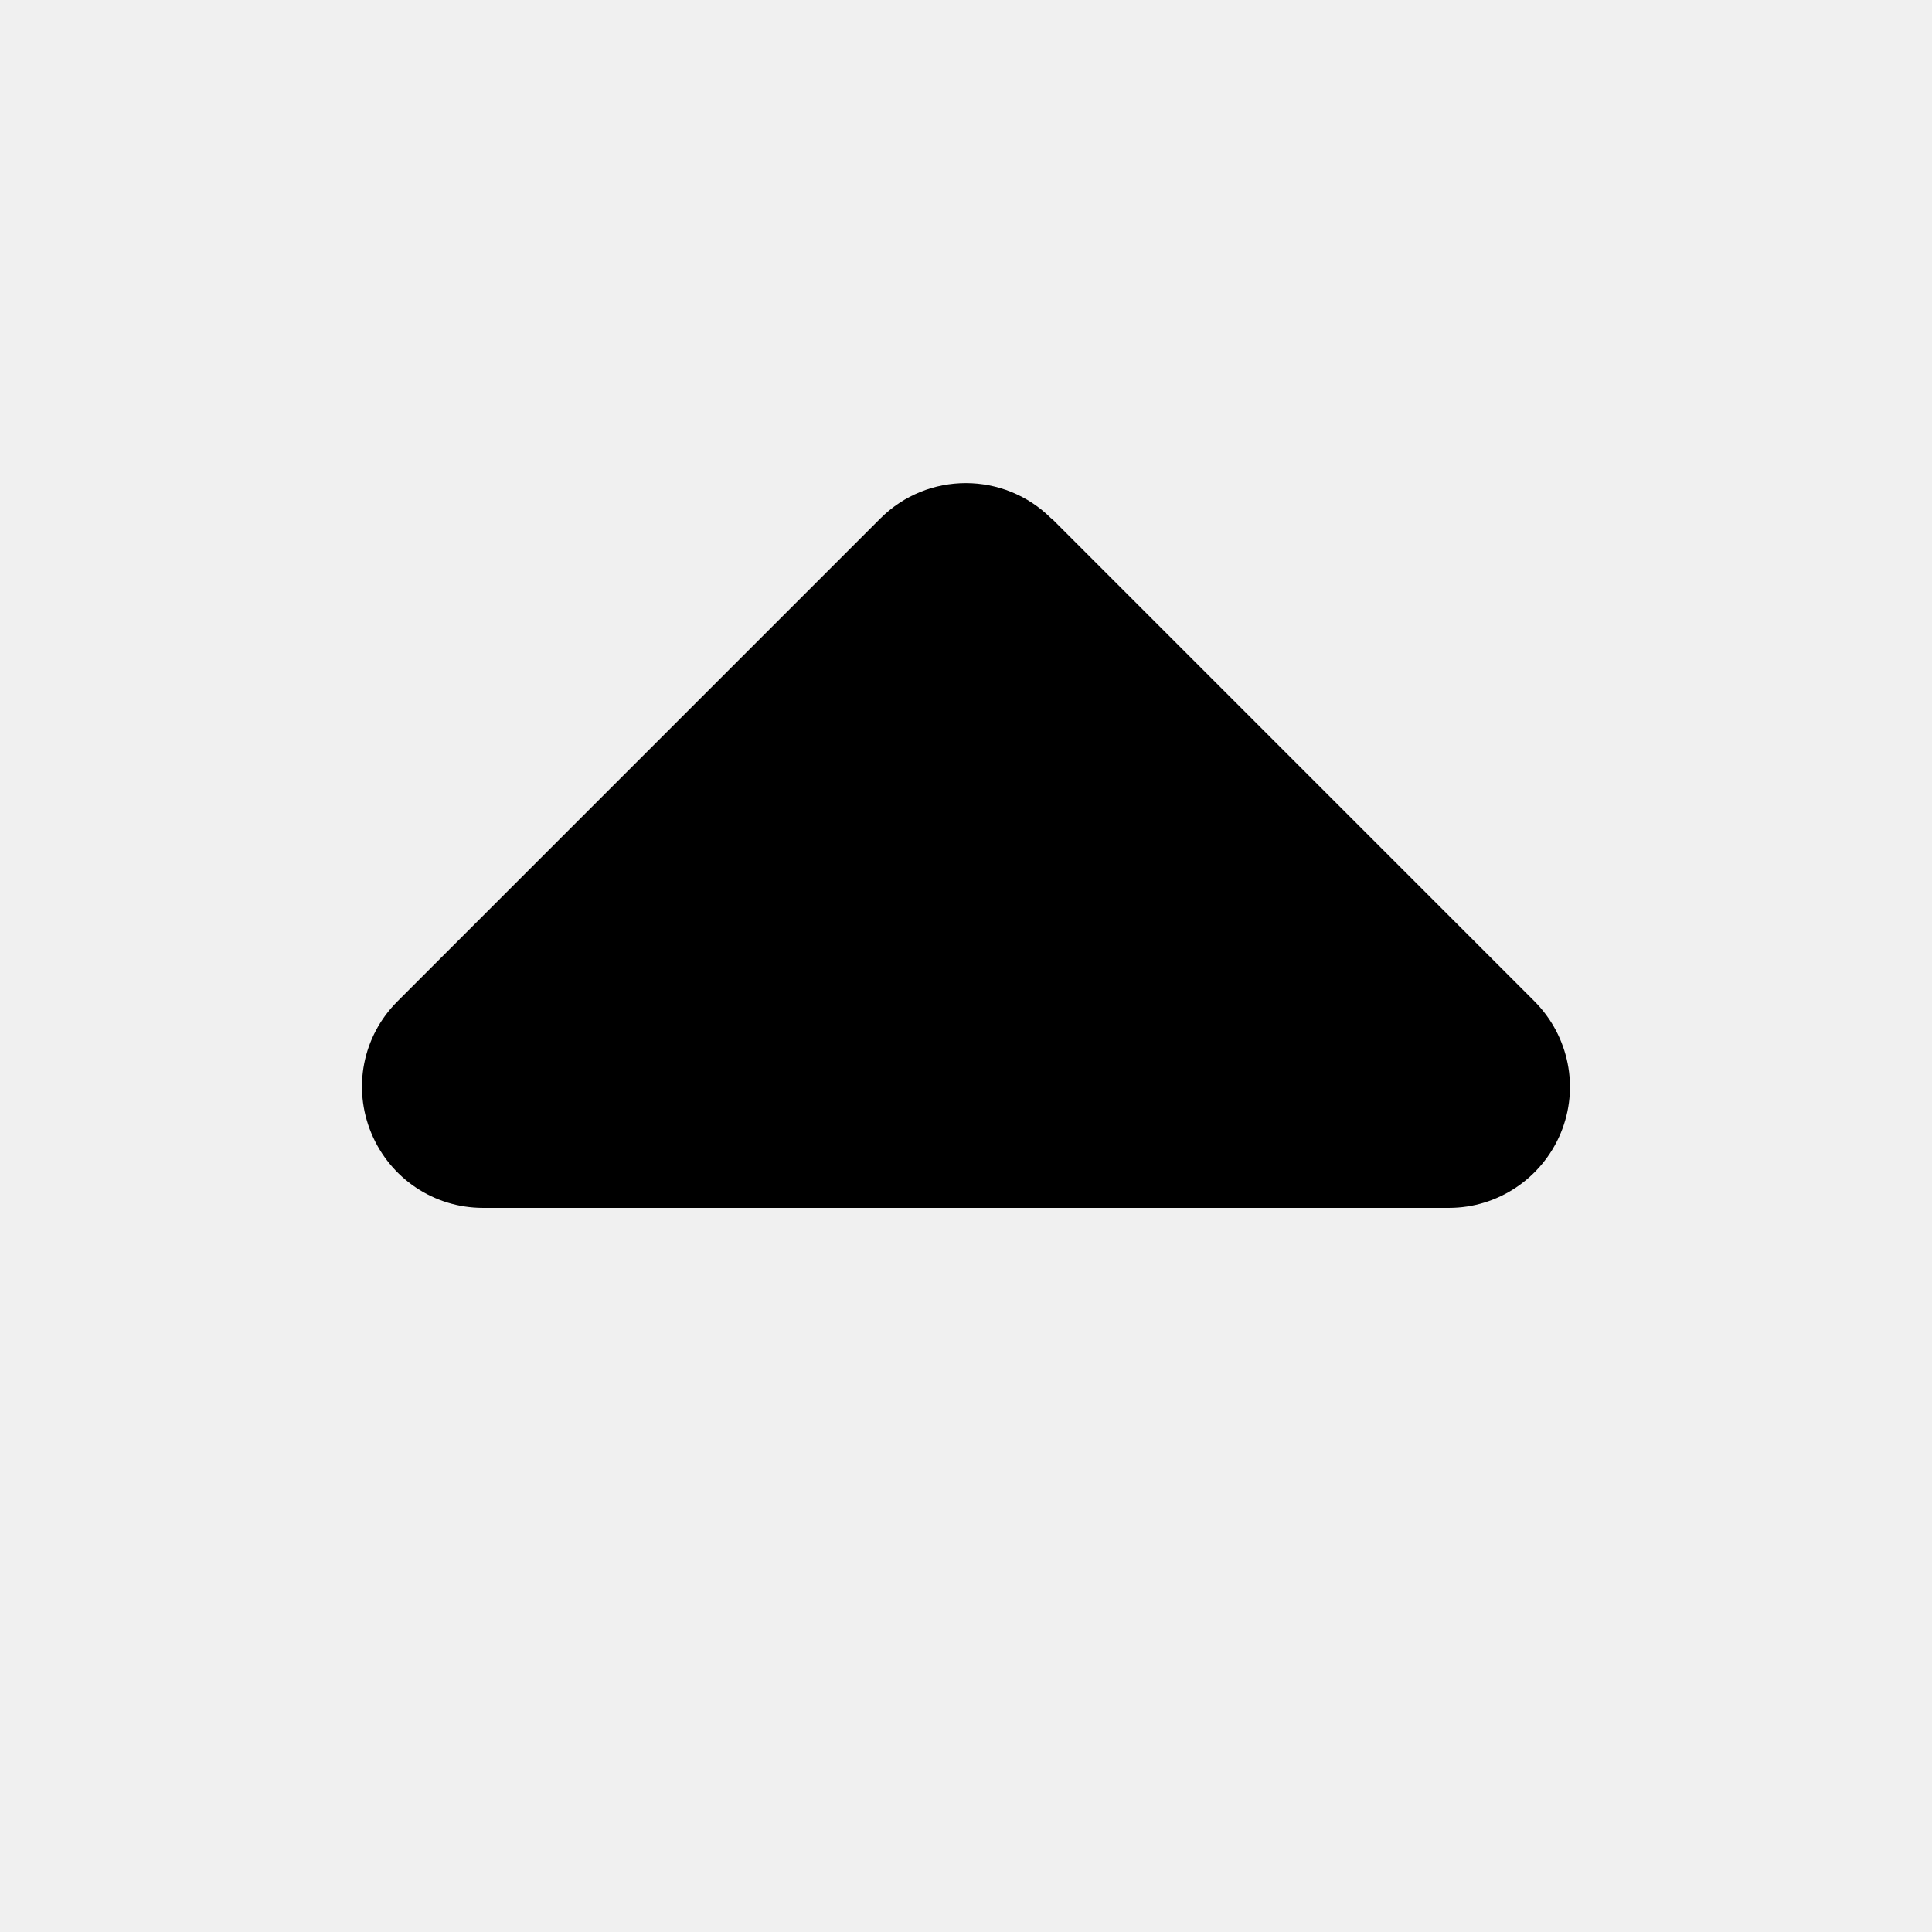
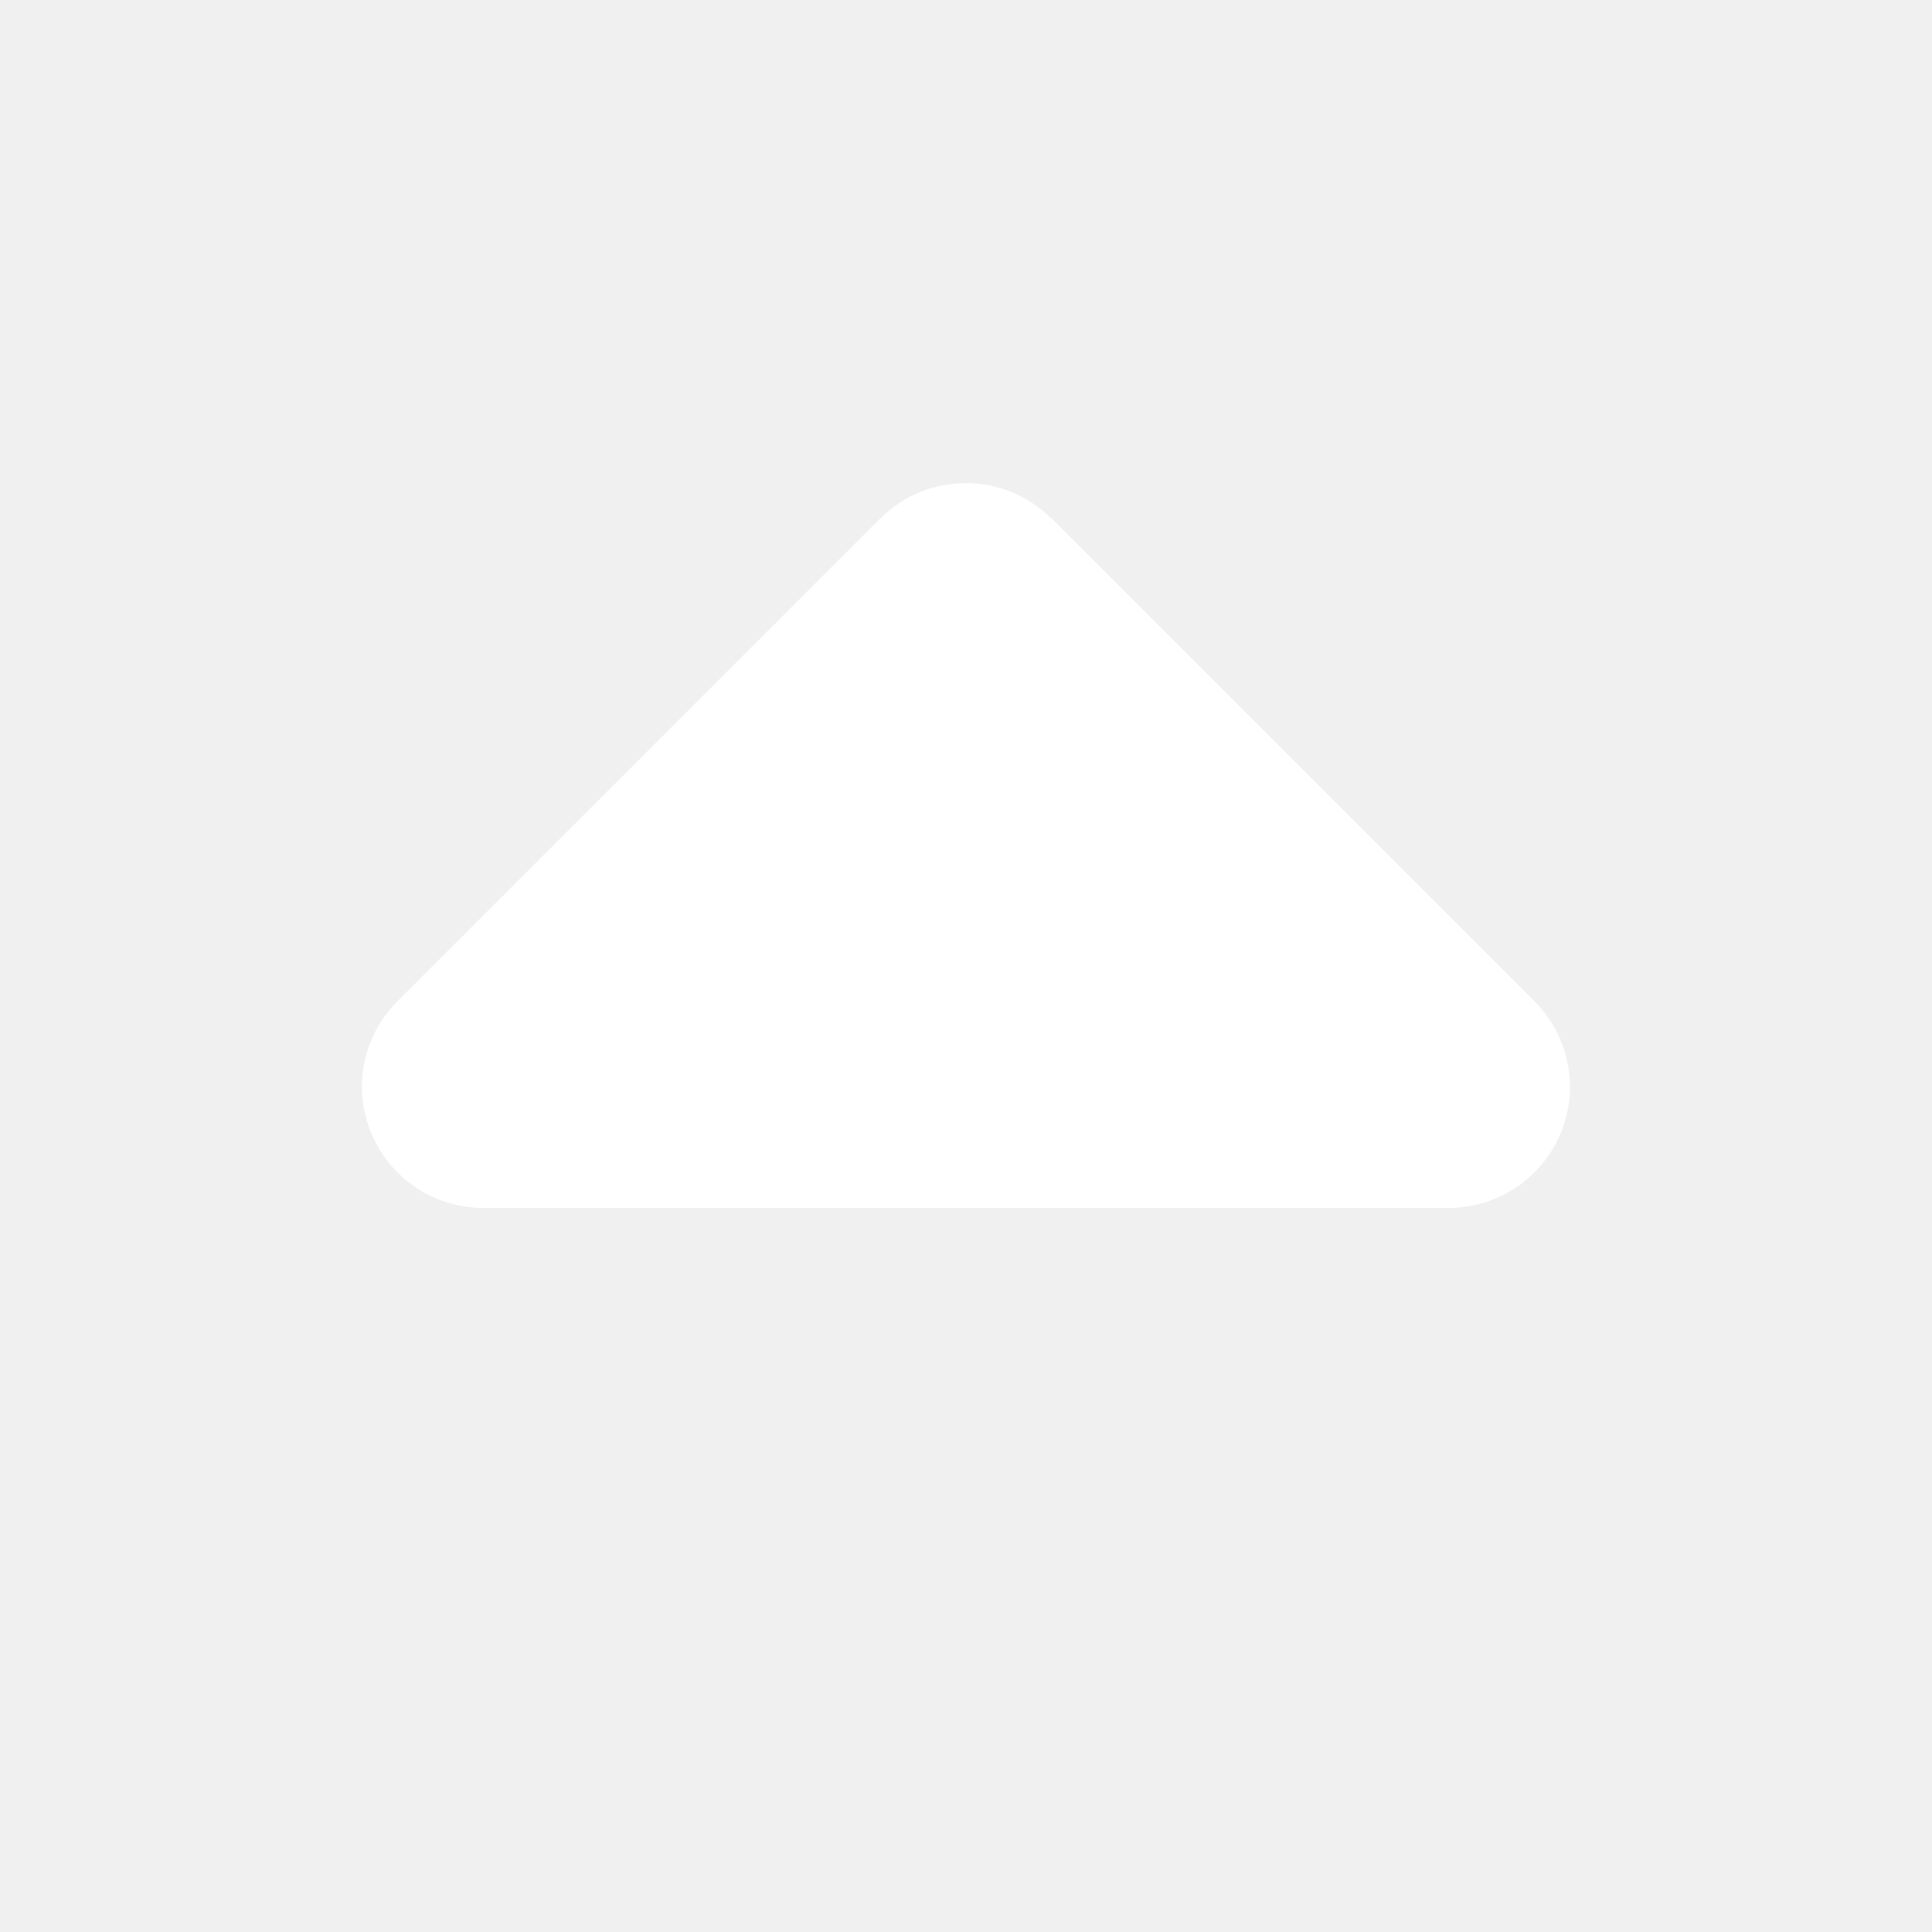
<svg xmlns="http://www.w3.org/2000/svg" viewBox="0 0 320 512" height="20px" width="20px">
-   <path d="M182.6 137.4c-12.5-12.5-32.8-12.5-45.3 0l-128 128c-9.2 9.2-11.9 22.9-6.9 34.9s16.6 19.8 29.6 19.8H288c12.9 0 24.6-7.8 29.6-19.8s2.2-25.7-6.9-34.9l-128-128z" />
+   <path fill="white" d="M182.6 137.4c-12.5-12.5-32.8-12.5-45.3 0l-128 128c-9.2 9.2-11.9 22.9-6.9 34.9s16.6 19.8 29.6 19.8H288c12.9 0 24.6-7.8 29.6-19.8s2.2-25.7-6.9-34.9l-128-128z" />
</svg>
